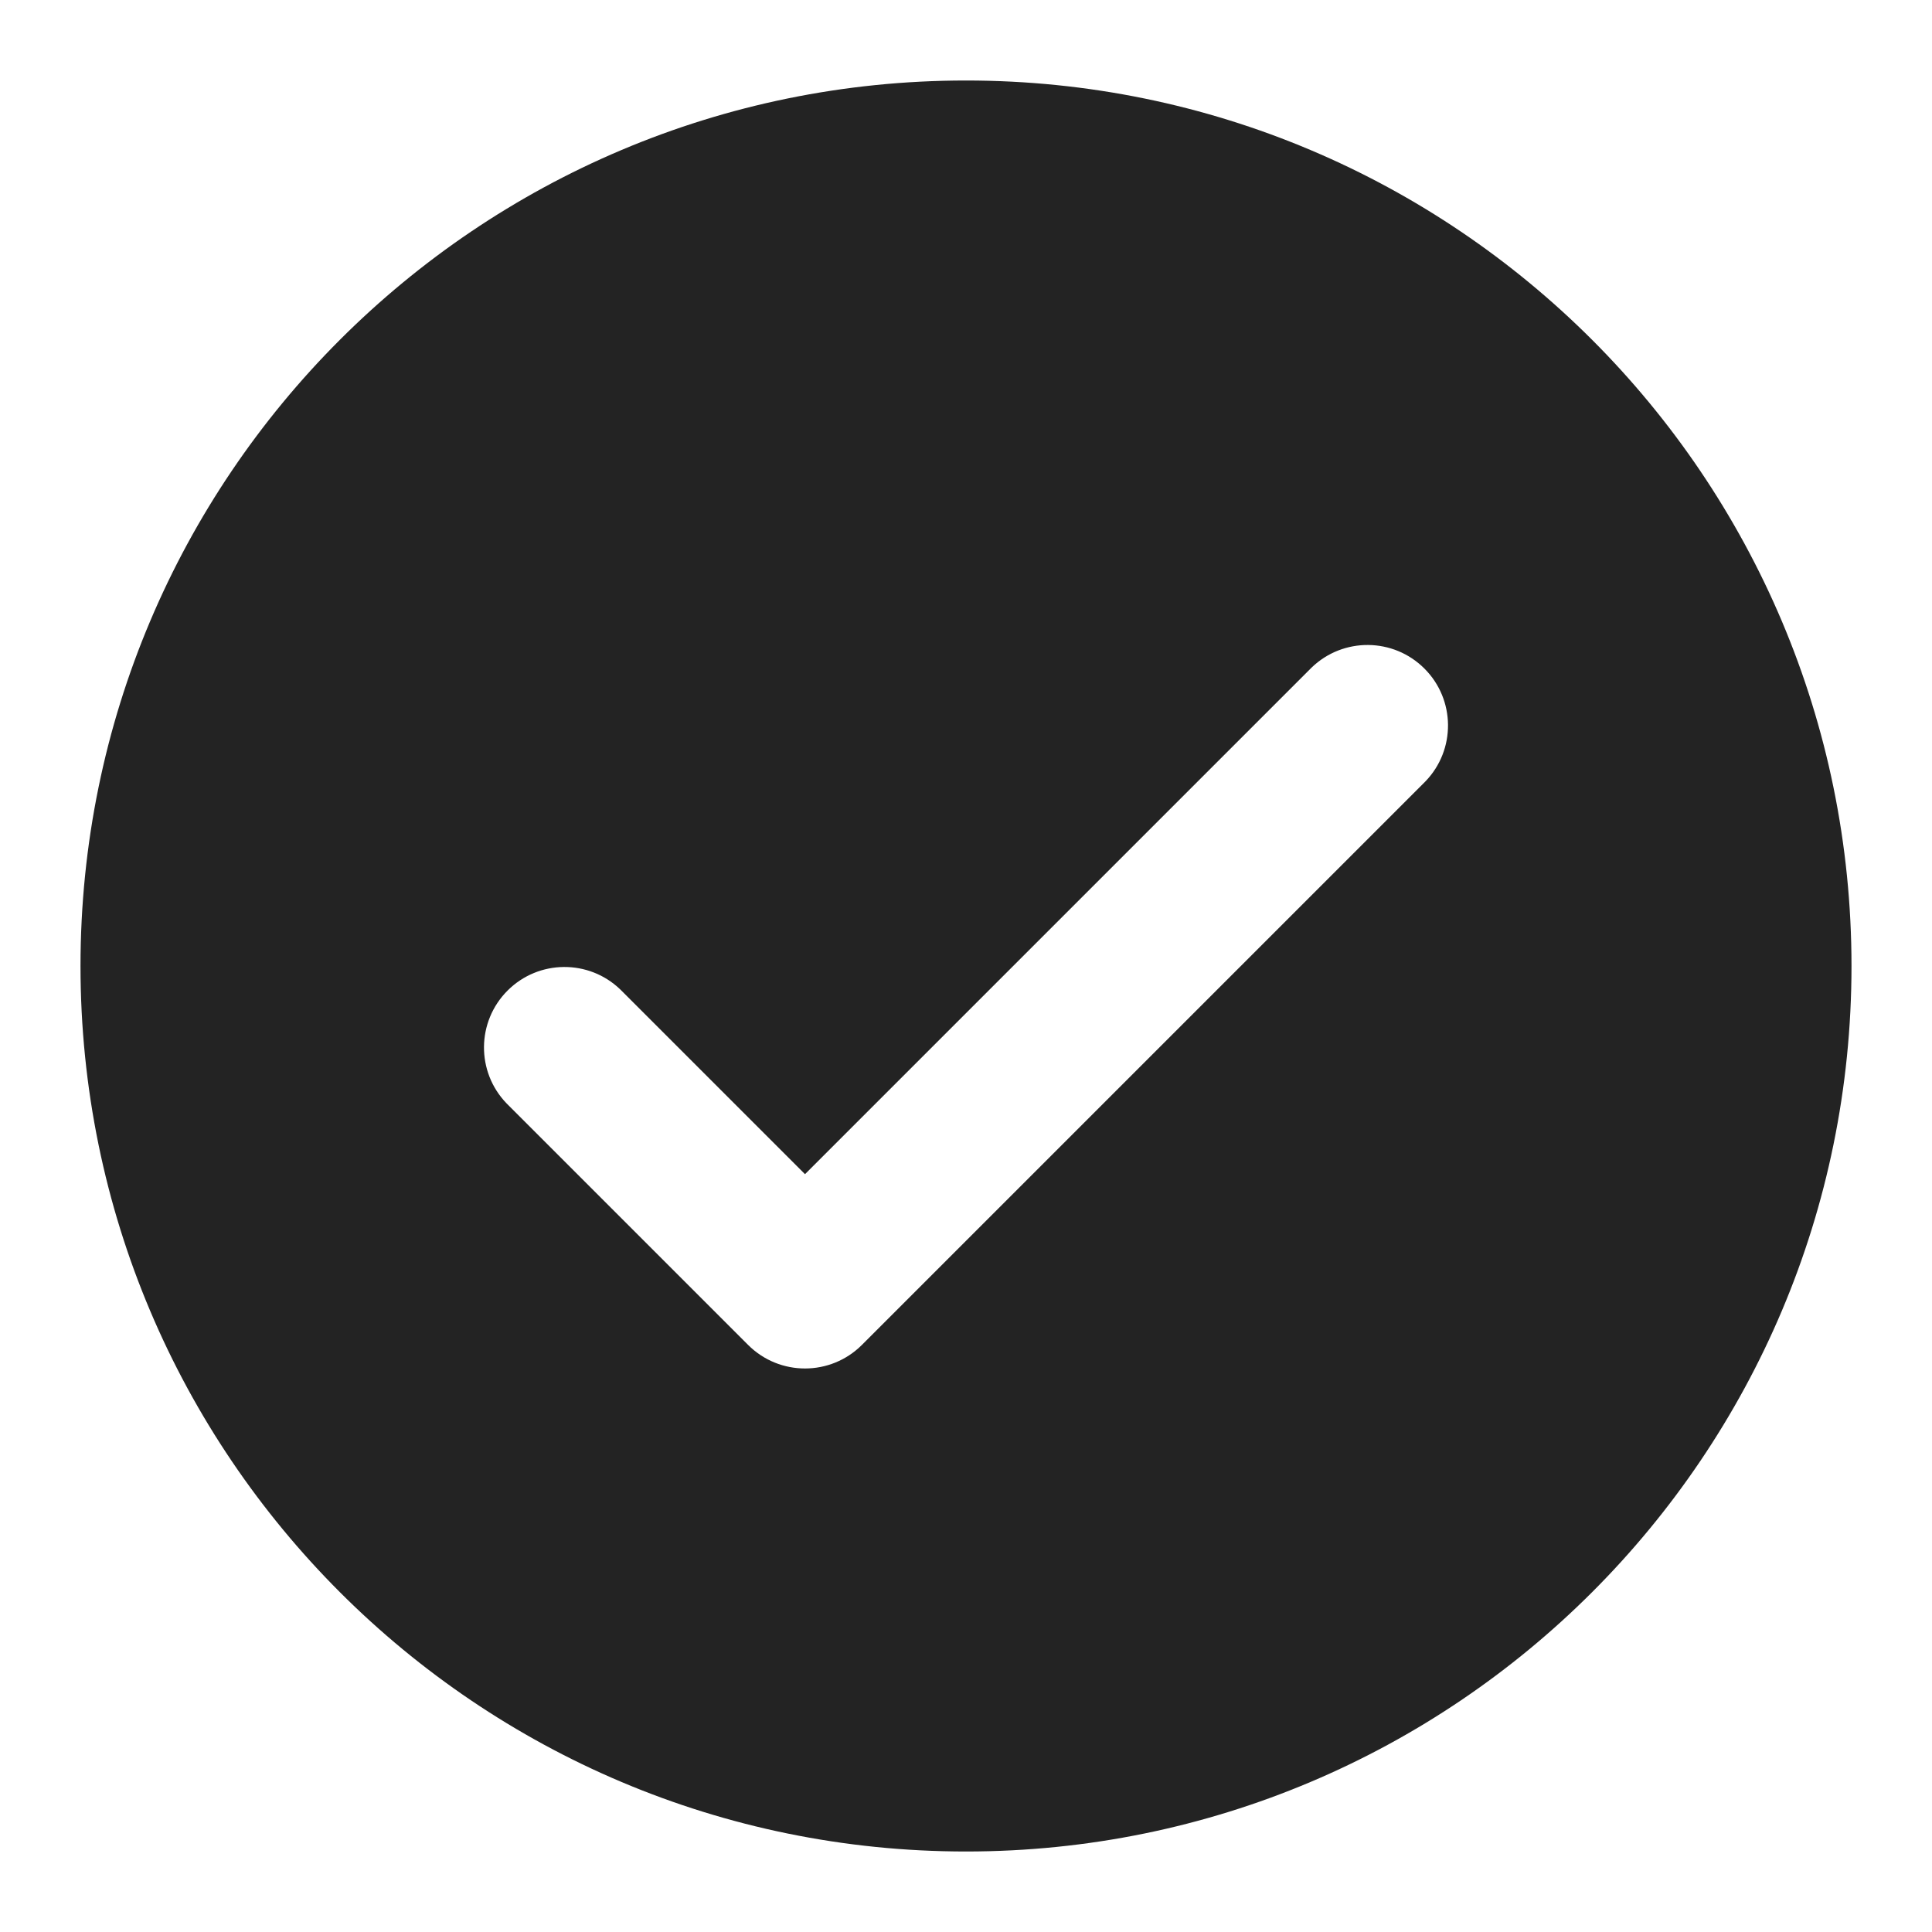
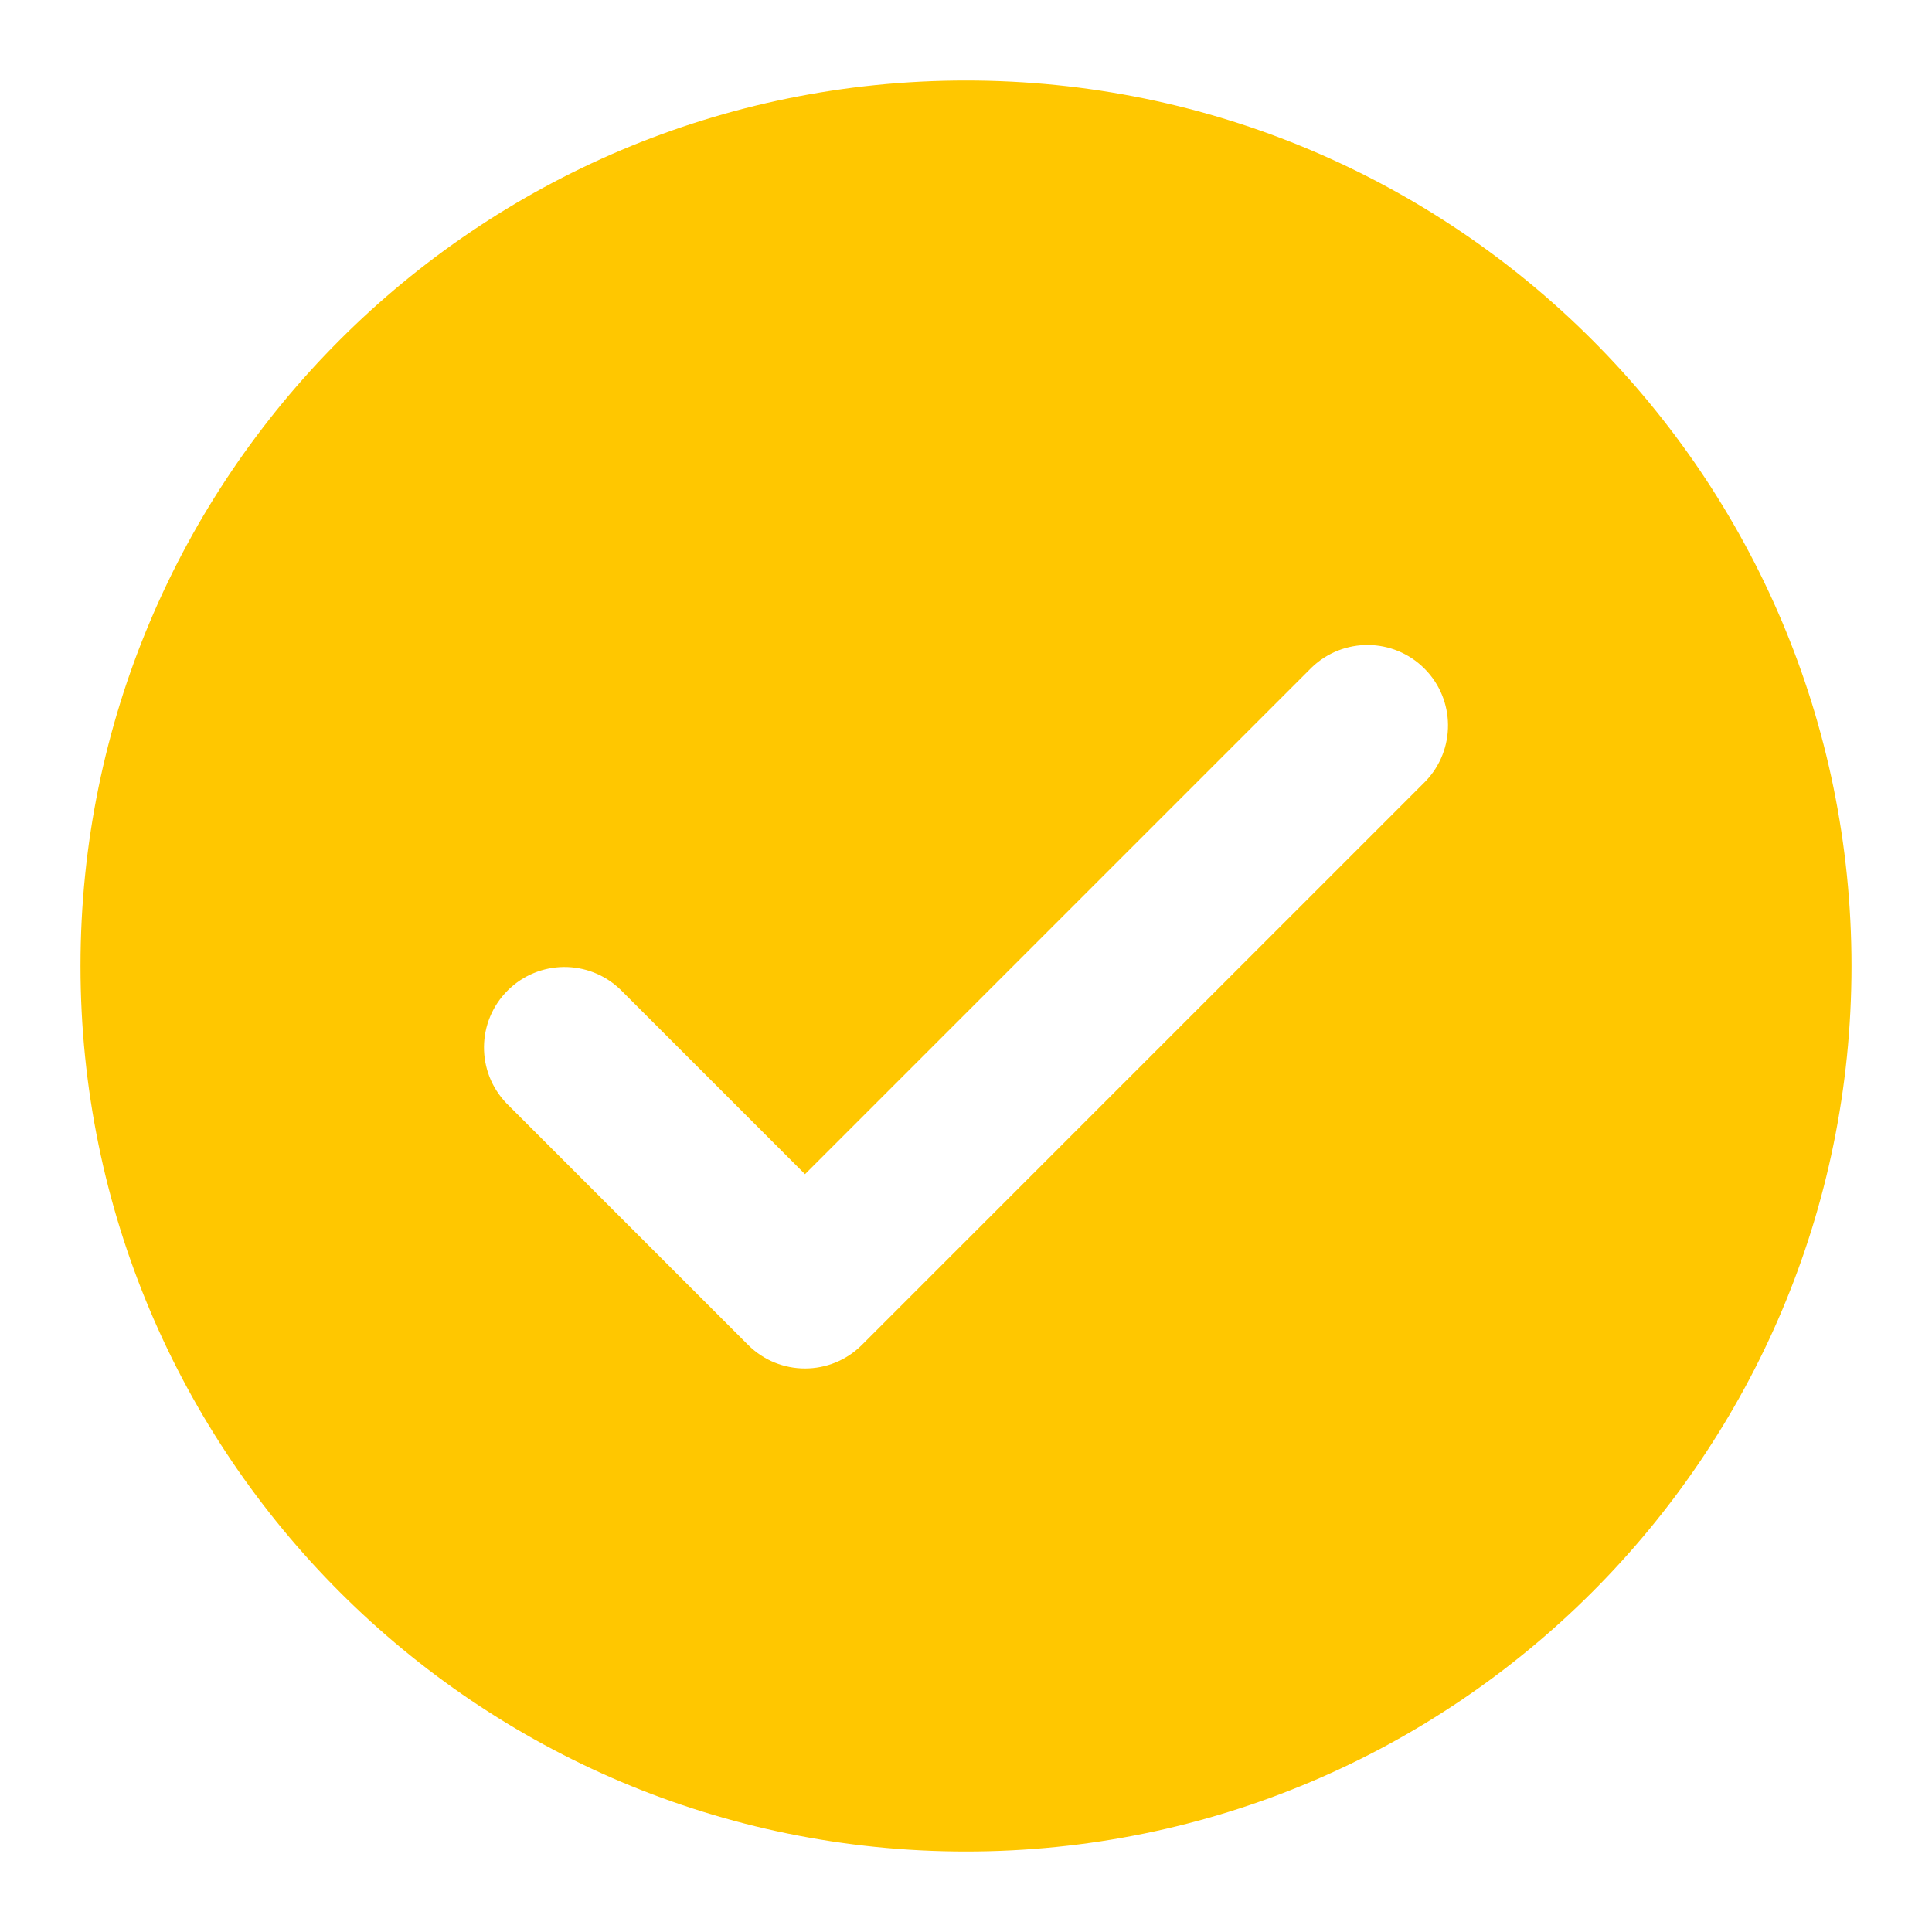
<svg xmlns="http://www.w3.org/2000/svg" id="Icons" viewBox="0 0 24 24">
  <defs>
-     <style>.cls-1{fill:#232323;}</style>
+     <style>.cls-1{fill:#FFC700;}</style>
  </defs>
  <path class="cls-1" d="M12,1A11,11,0,1,0,23,12,11,11,0,0,0,12,1Zm5.707,8.707-7,7a1,1,0,0,1-1.414,0l-3-3a1,1,0,0,1,1.414-1.414L10,14.586l6.293-6.293a1,1,0,0,1,1.414,1.414Z" />
</svg>
